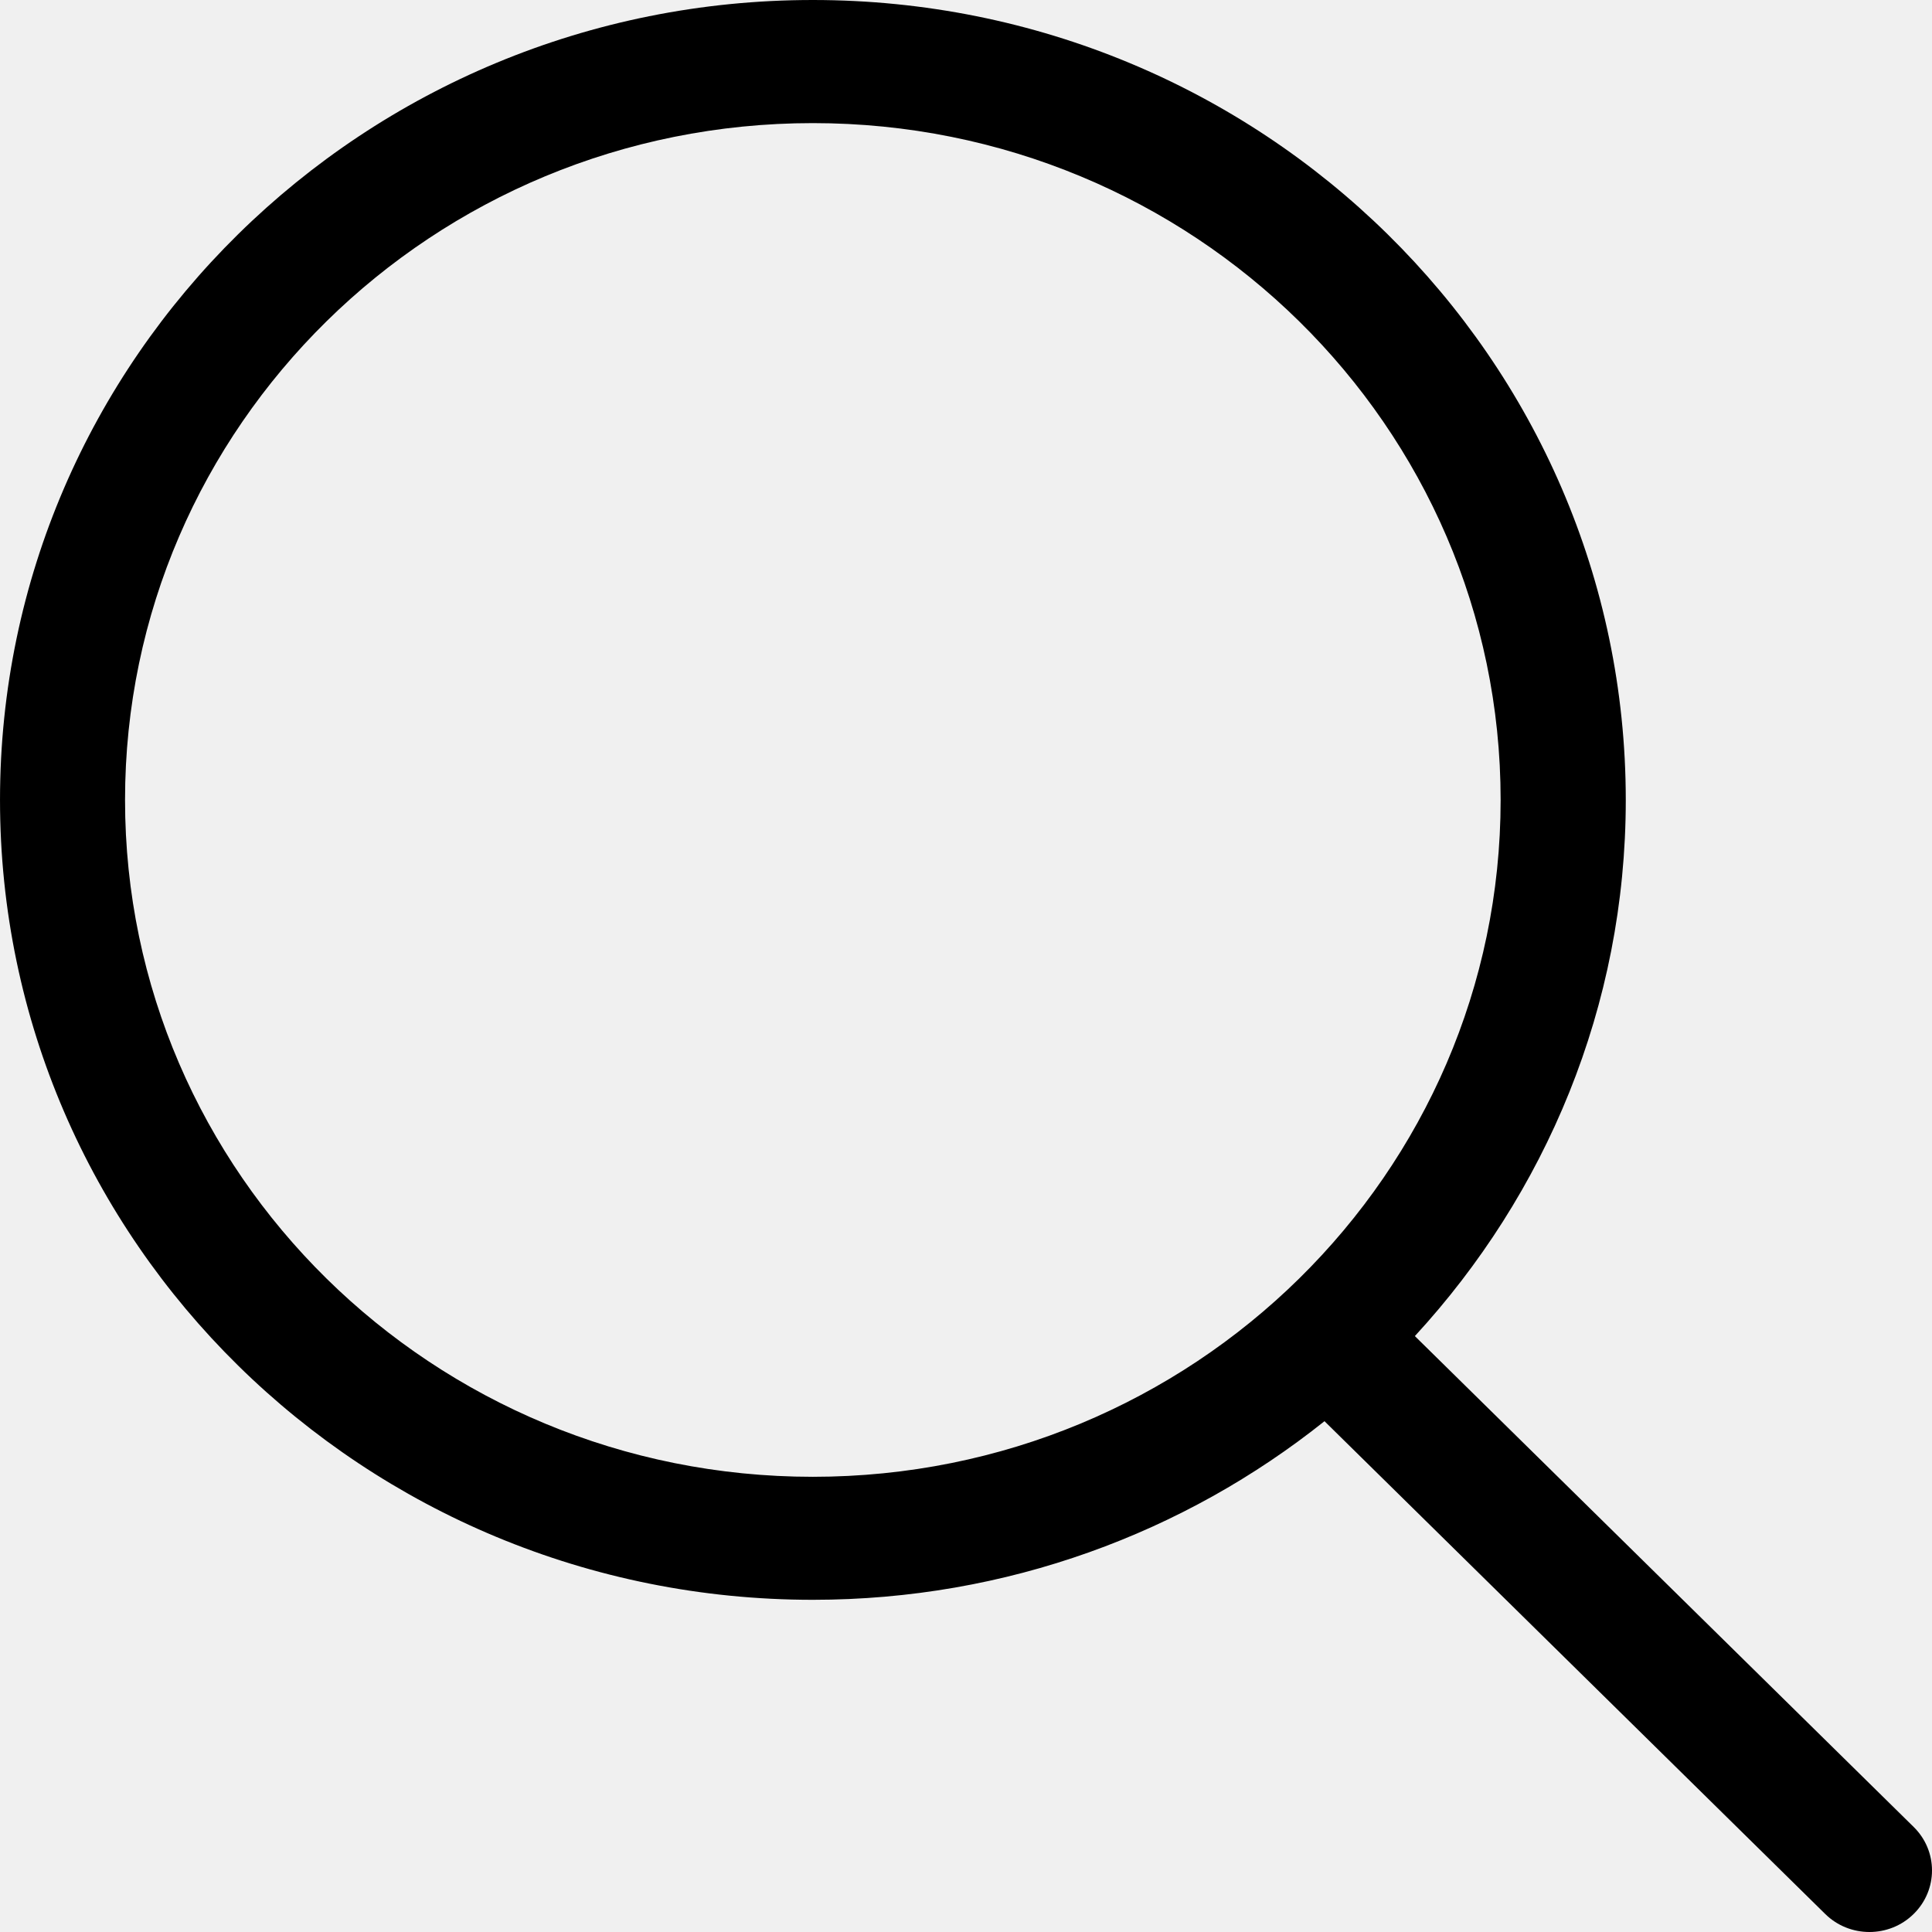
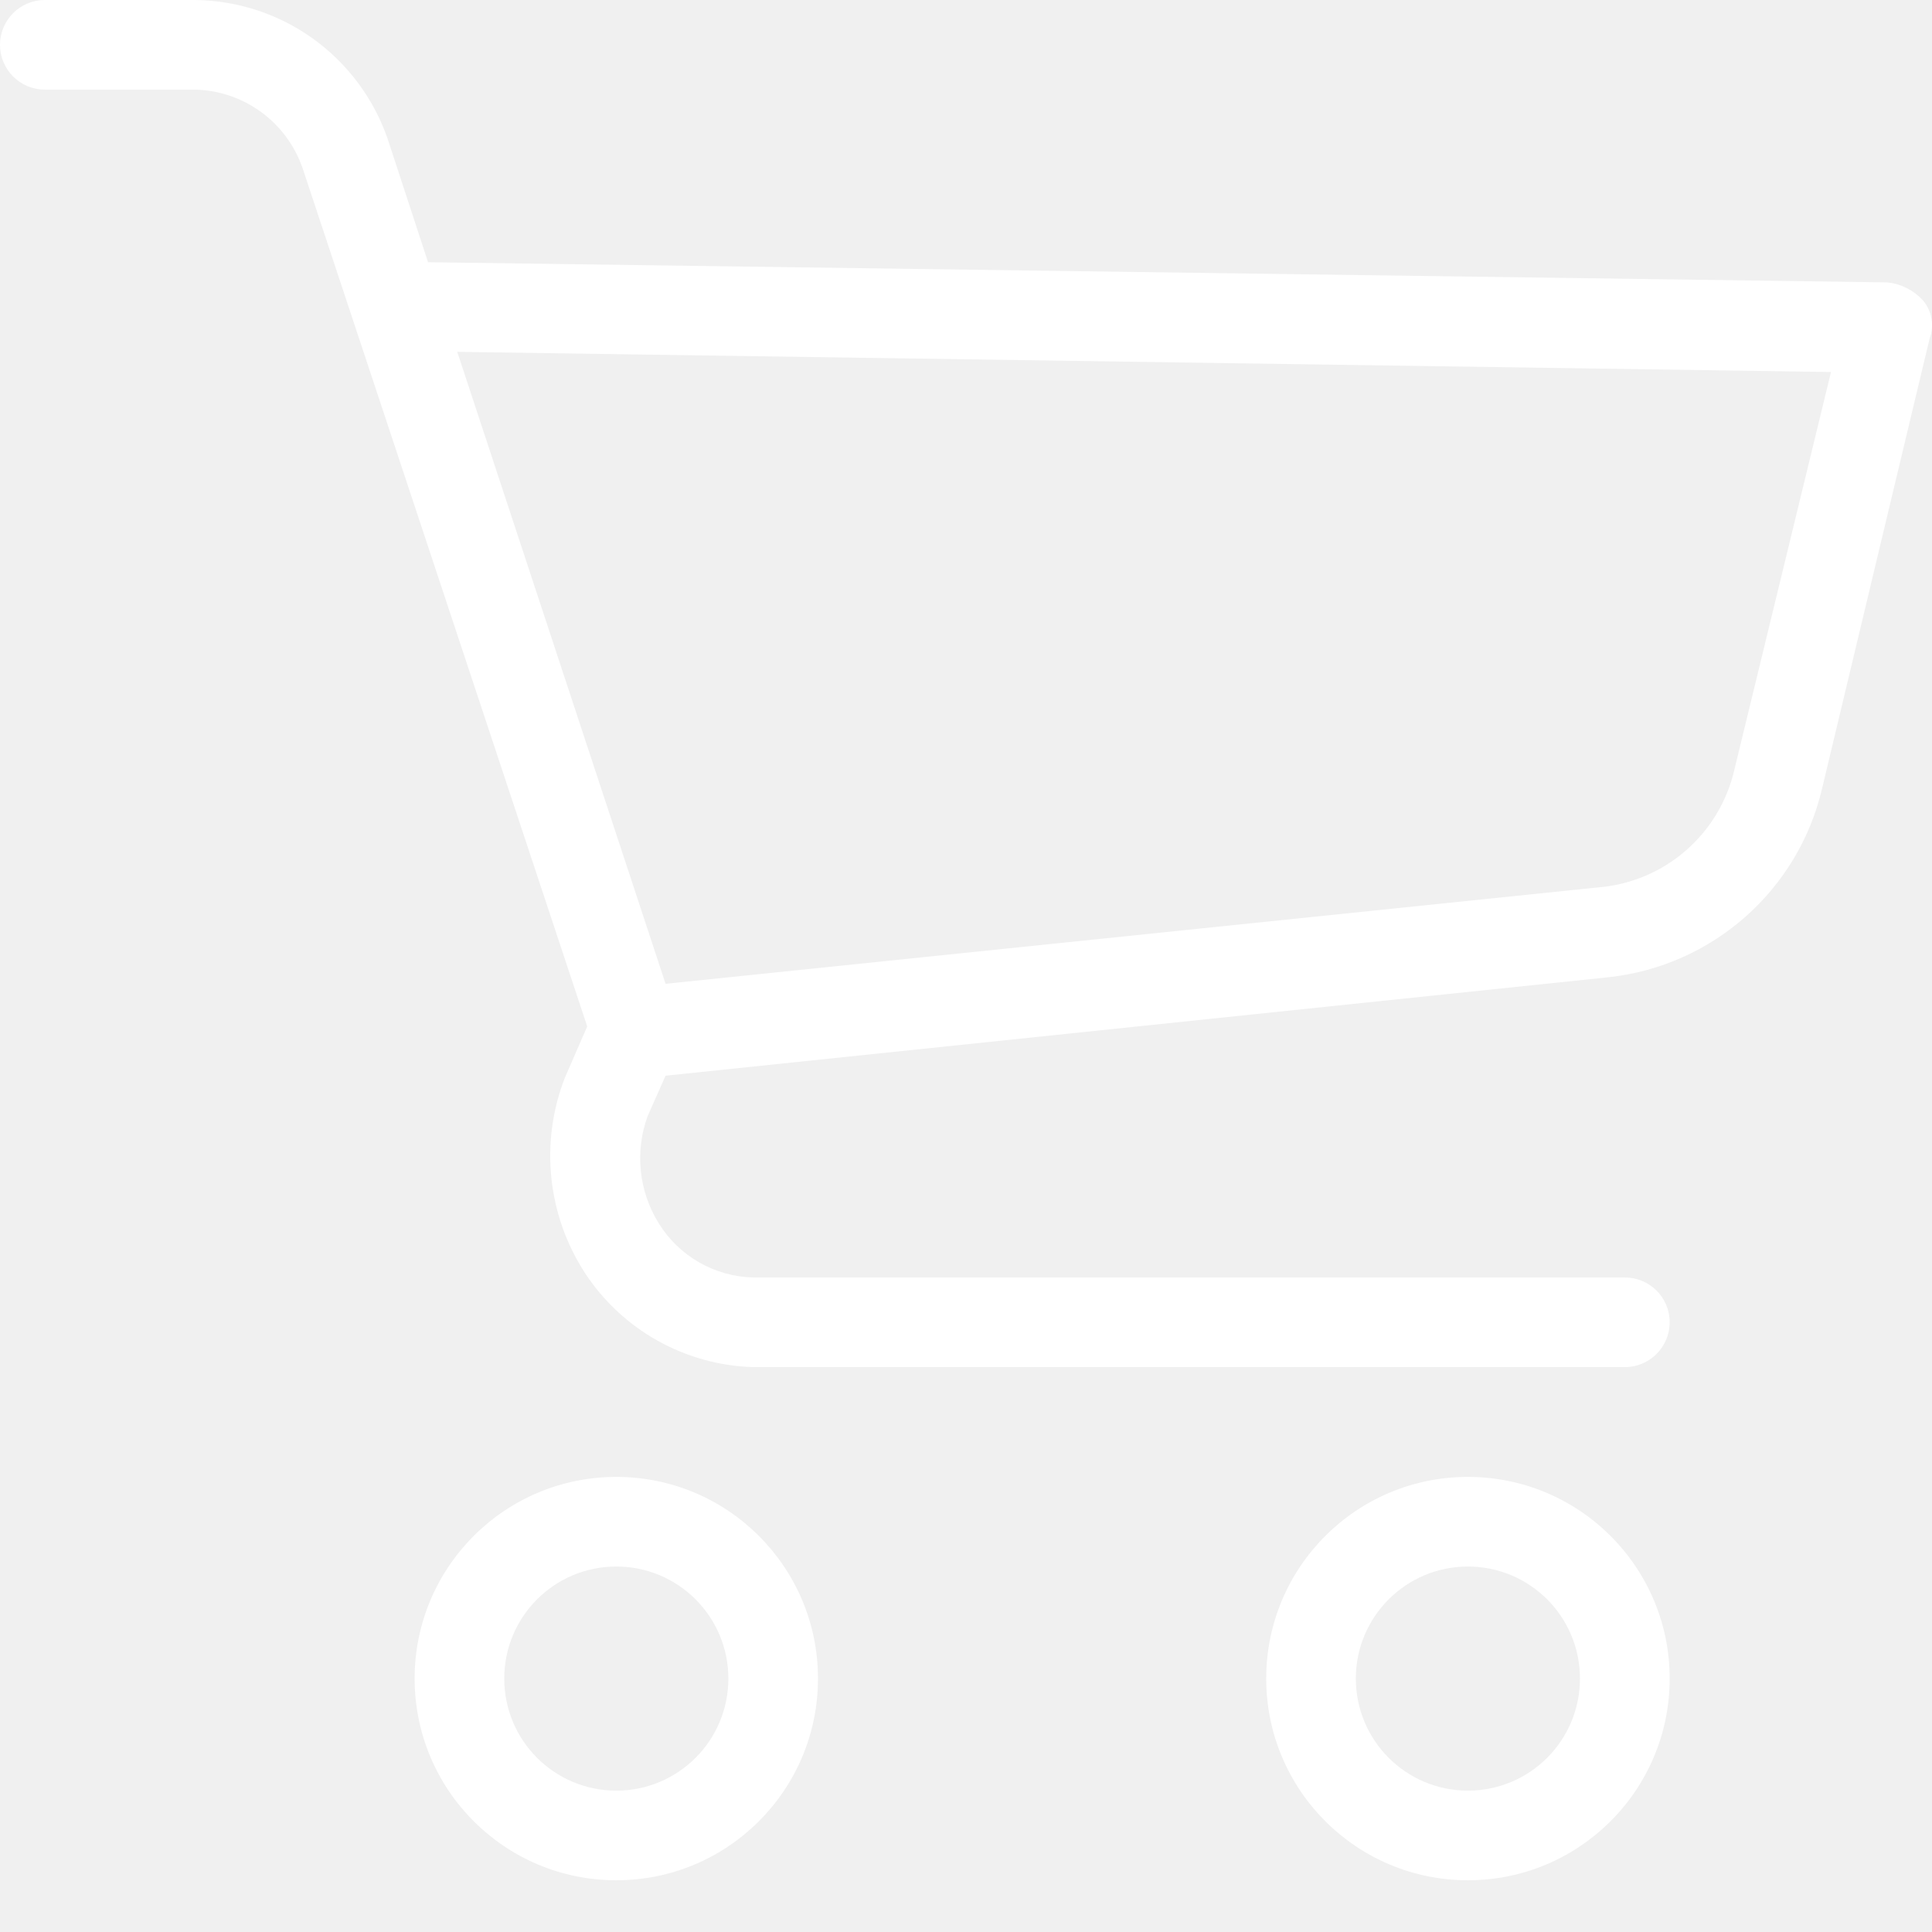
<svg xmlns="http://www.w3.org/2000/svg" width="18" height="18" viewBox="0 0 18 18" fill="none">
-   <path d="M17.829 17.021L13.182 12.448C14.399 11.126 15.147 9.377 15.147 7.453C15.146 3.336 11.756 0 7.573 0C3.391 0 9.15527e-05 3.336 9.15527e-05 7.453C9.15527e-05 11.569 3.391 14.905 7.573 14.905C9.38 14.905 11.038 14.28 12.34 13.241L17.005 17.832C17.232 18.056 17.602 18.056 17.829 17.832C18.057 17.608 18.057 17.245 17.829 17.021ZM7.573 13.759C4.034 13.759 1.165 10.935 1.165 7.453C1.165 3.97 4.034 1.147 7.573 1.147C11.112 1.147 13.981 3.97 13.981 7.453C13.981 10.935 11.112 13.759 7.573 13.759Z" fill="black" />
+   <path d="M5.742 13.76C4.704 13.76 3.863 14.601 3.863 15.639C3.863 16.677 4.704 17.518 5.742 17.518C6.78 17.518 7.621 16.677 7.621 15.639C7.621 14.601 6.78 13.76 5.742 13.76ZM5.742 16.683C5.165 16.683 4.698 16.216 4.698 15.639C4.698 15.062 5.165 14.595 5.742 14.595C6.319 14.595 6.786 15.062 6.786 15.639C6.786 16.216 6.319 16.683 5.742 16.683Z" fill="white" />
+   <path d="M13.676 13.76C12.638 13.76 11.797 14.601 11.797 15.639C11.797 16.677 12.639 17.518 13.676 17.518C14.714 17.518 15.556 16.677 15.556 15.639C15.556 14.601 14.714 13.76 13.676 13.76ZM13.676 16.683C13.1 16.683 12.632 16.216 12.632 15.639C12.632 15.062 13.1 14.595 13.676 14.595C14.253 14.595 14.72 15.062 14.72 15.639C14.72 16.216 14.253 16.683 13.676 16.683Z" fill="white" />
+   <path d="M17.915 2.798C17.828 2.703 17.709 2.643 17.581 2.631L3.988 2.443L3.612 1.295C3.347 0.527 2.629 0.009 1.817 0H0.418C0.187 0 0 0.187 0 0.418C0 0.648 0.187 0.835 0.418 0.835H1.817C2.271 0.845 2.67 1.137 2.819 1.566L5.471 9.563L5.262 10.043C5.029 10.644 5.099 11.32 5.45 11.86C5.797 12.39 6.382 12.718 7.016 12.737H15.138C15.369 12.737 15.556 12.55 15.556 12.319C15.556 12.088 15.369 11.902 15.138 11.902H7.016C6.658 11.893 6.328 11.704 6.139 11.4C5.951 11.1 5.913 10.73 6.034 10.398L6.201 10.022L14.992 9.104C15.957 8.997 16.752 8.295 16.975 7.35L17.978 3.153C18.023 3.032 17.999 2.896 17.915 2.798ZM16.161 7.162C16.025 7.77 15.509 8.219 14.887 8.268L6.201 9.166L4.26 3.278L17.059 3.466L16.161 7.162Z" fill="white" />
</svg>
